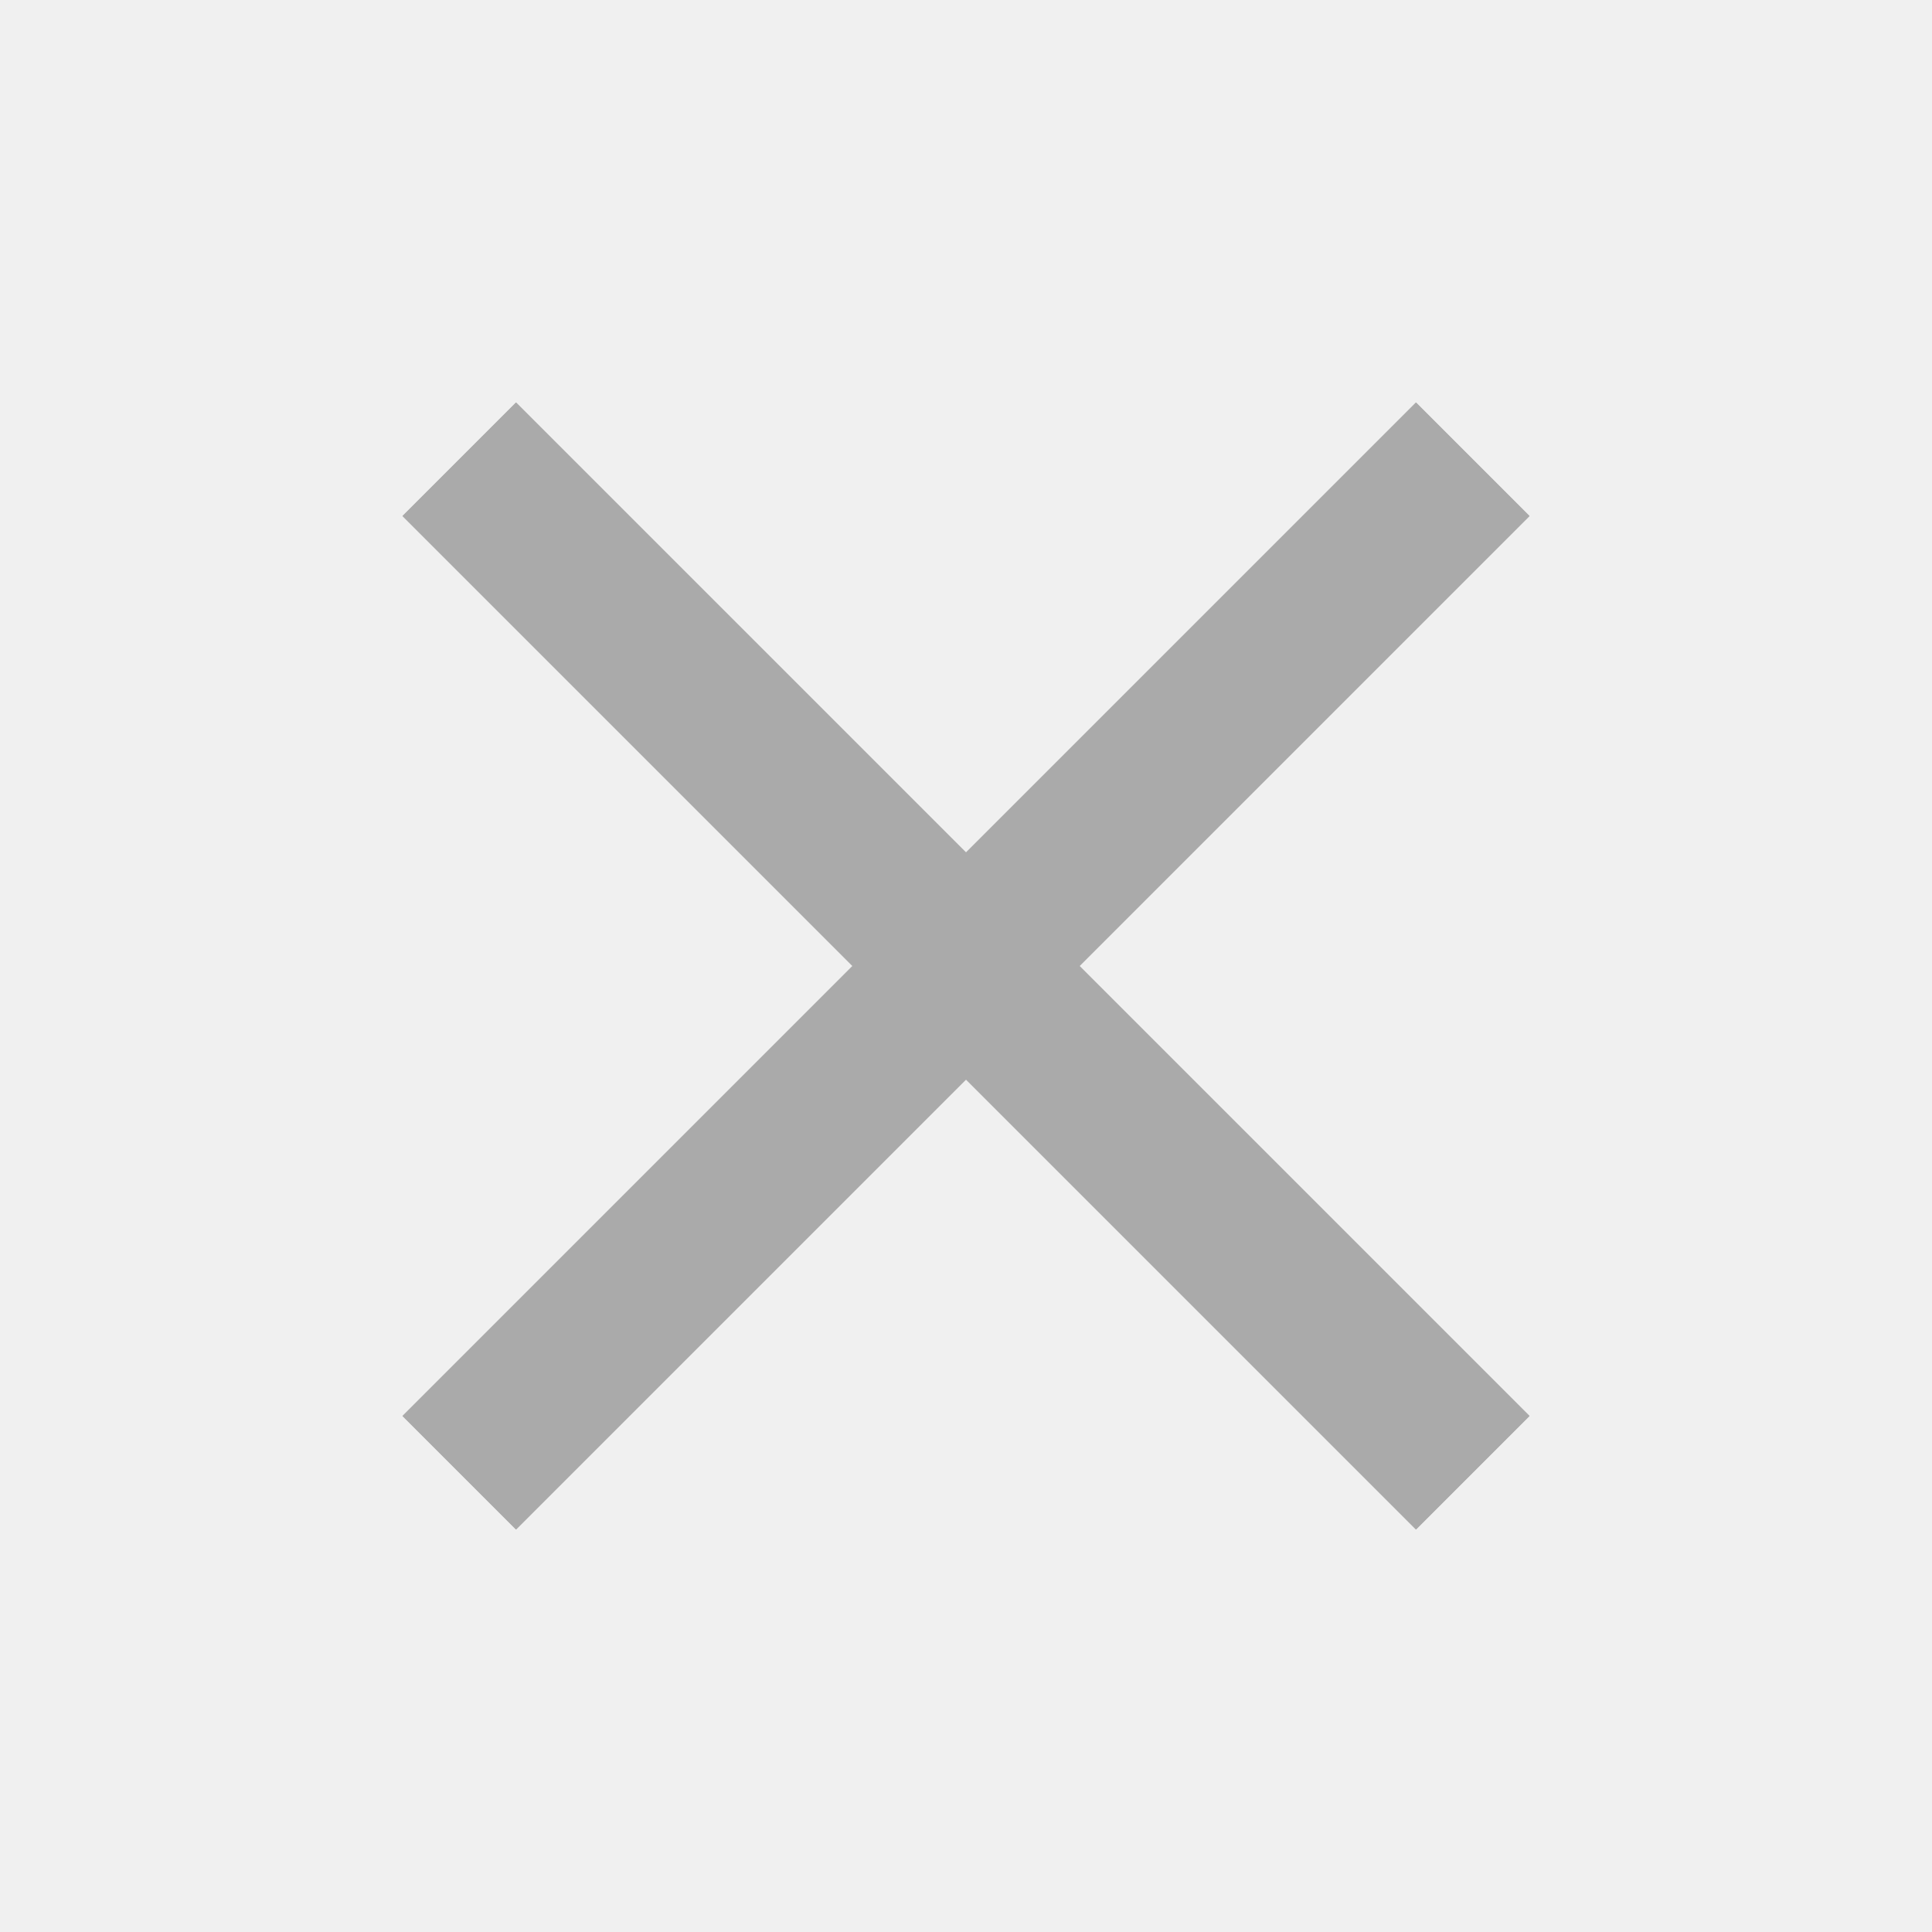
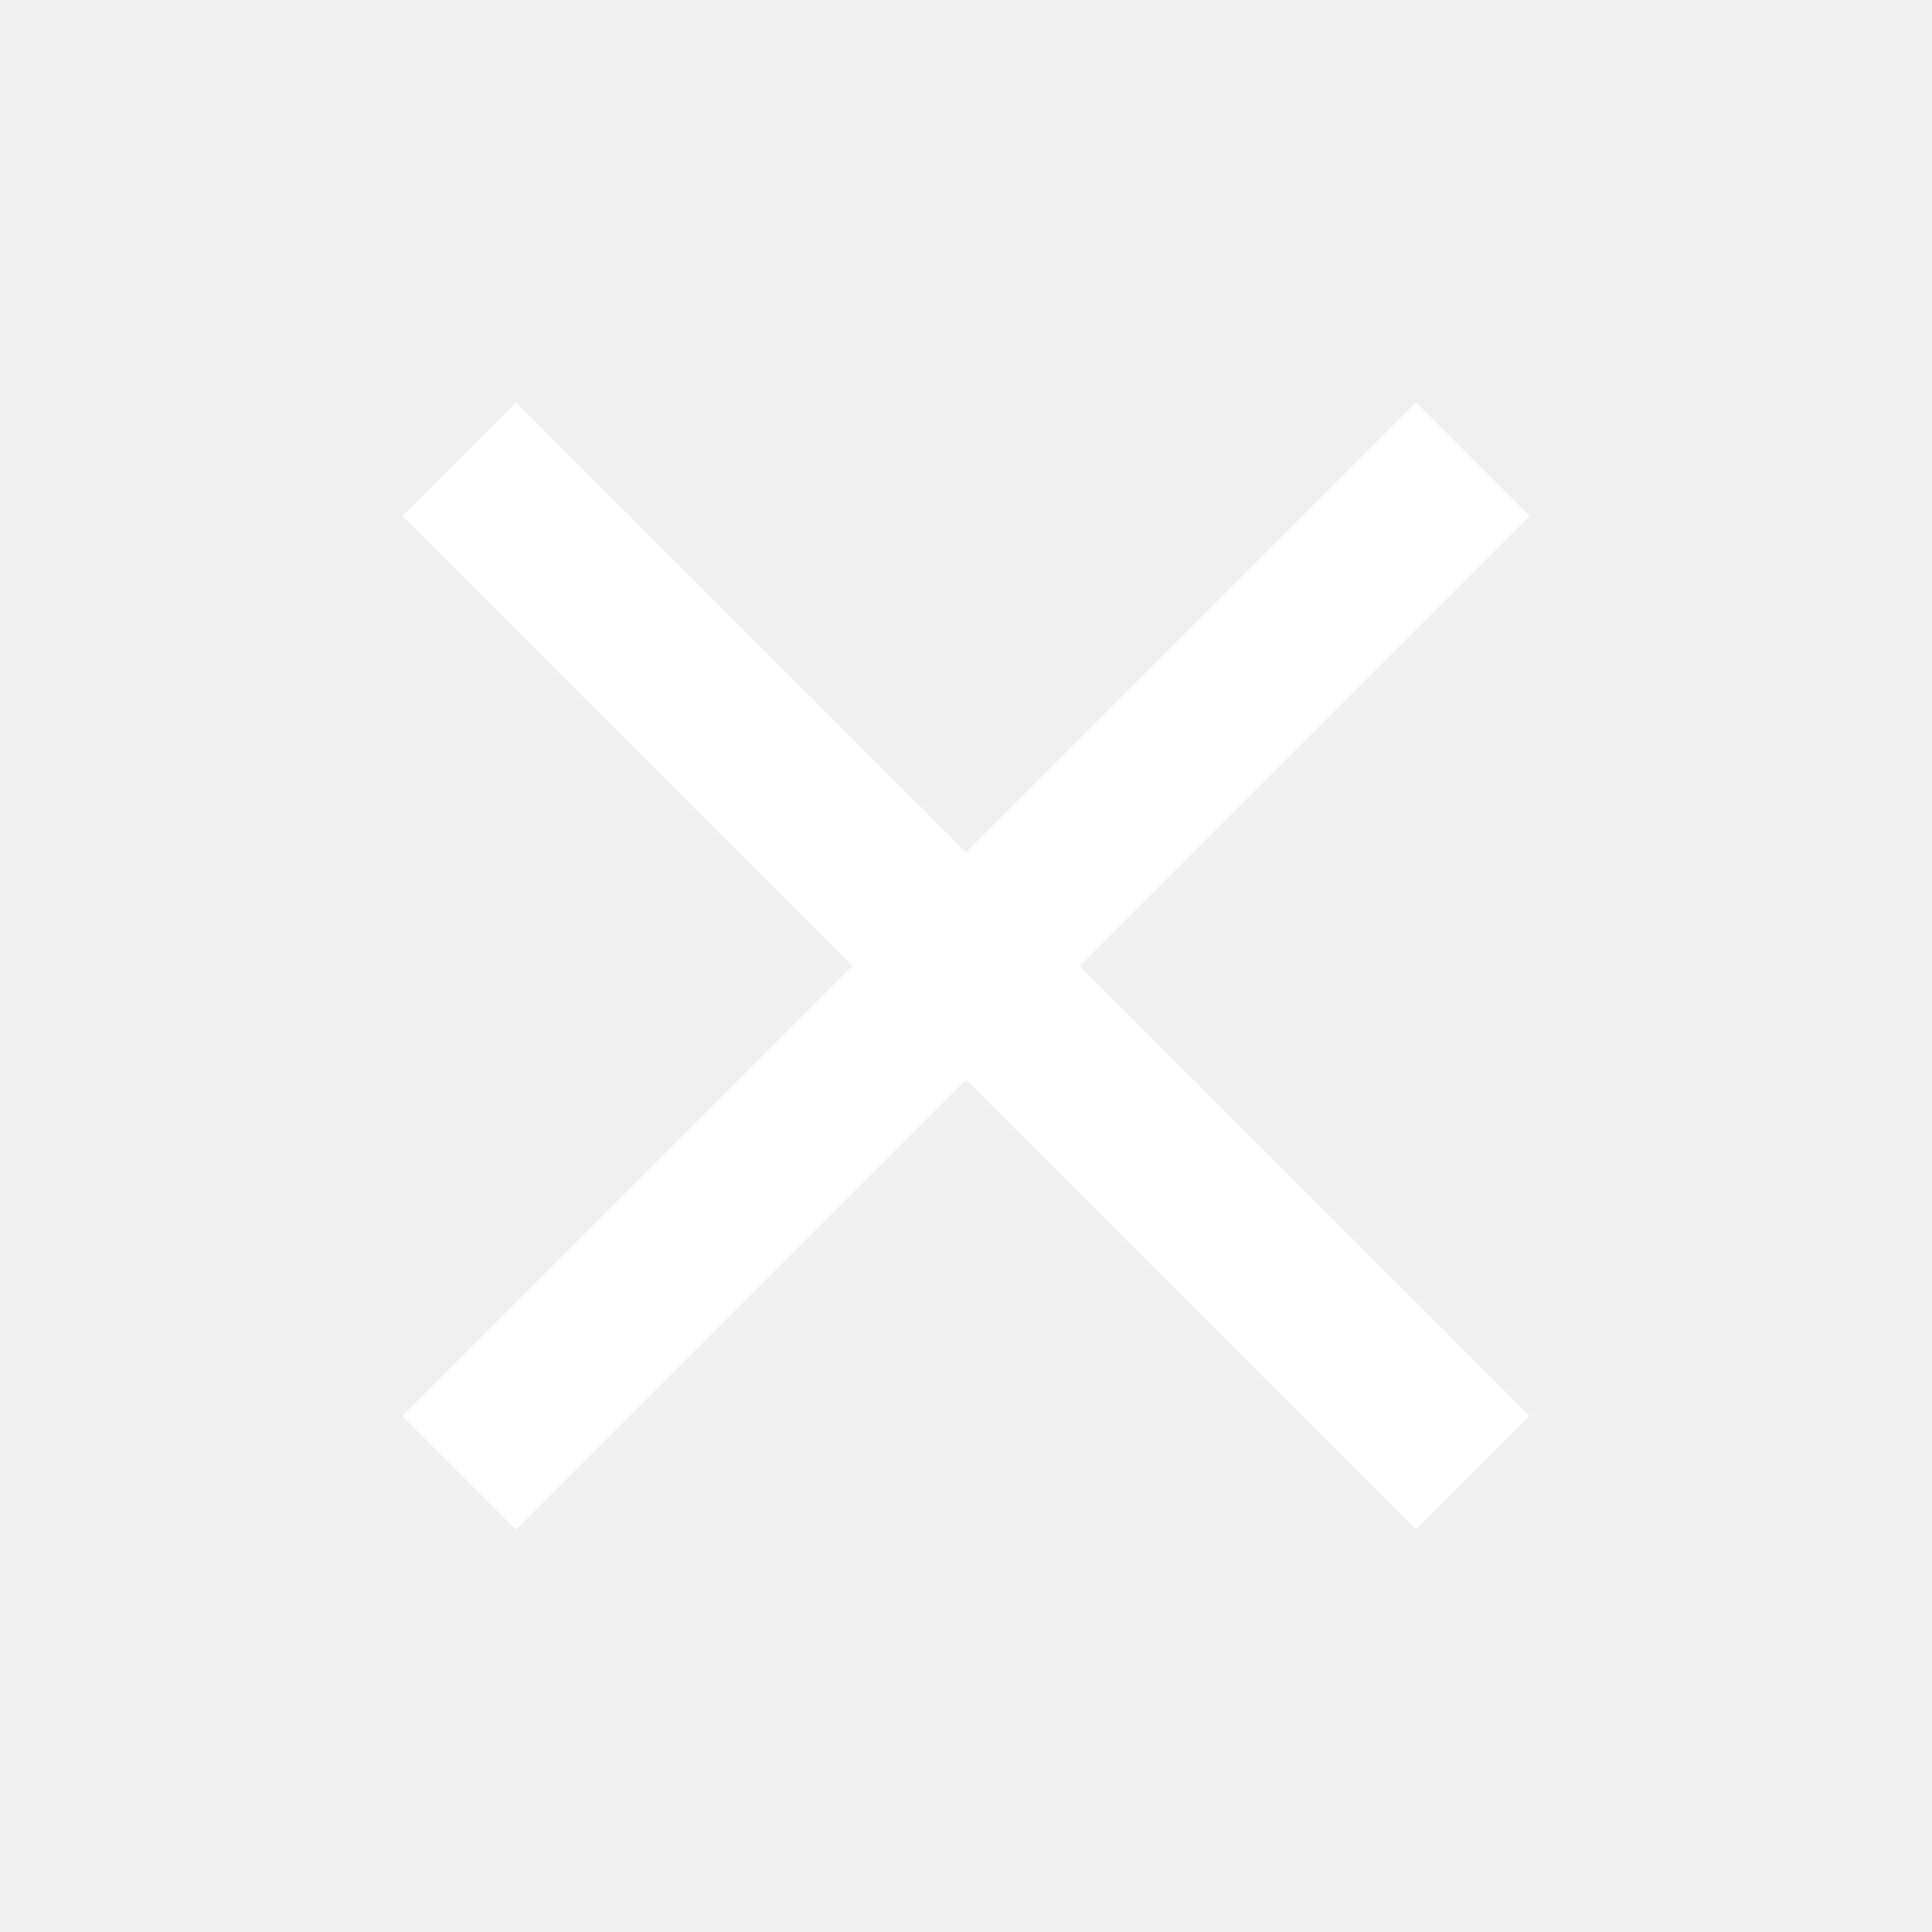
<svg xmlns="http://www.w3.org/2000/svg" width="24" height="24" viewBox="0 0 24 24" fill="none">
-   <path d="M19 6.41L17.59 5L12 10.59L6.41 5L5 6.41L10.59 12L5 17.59L6.41 19L12 13.41L17.59 19L19 17.59L13.41 12L19 6.41Z" fill="#aaa" />
-   <path d="M19 6.41L17.59 5L12 10.59L6.41 5L5 6.41L10.59 12L5 17.59L6.41 19L12 13.41L17.59 19L19 17.59L13.41 12L19 6.41Z" fill="#aaa" />
+   <path d="M19 6.41L17.59 5L12 10.59L6.41 5L5 6.41L10.59 12L5 17.59L6.41 19L12 13.41L17.59 19L19 17.59L13.41 12L19 6.41Z" fill="#fff" />
+   <path d="M19 6.41L17.59 5L12 10.59L6.41 5L5 6.41L10.59 12L5 17.59L6.41 19L12 13.41L17.59 19L19 17.59L13.41 12L19 6.41Z" fill="#fff" />
</svg>
